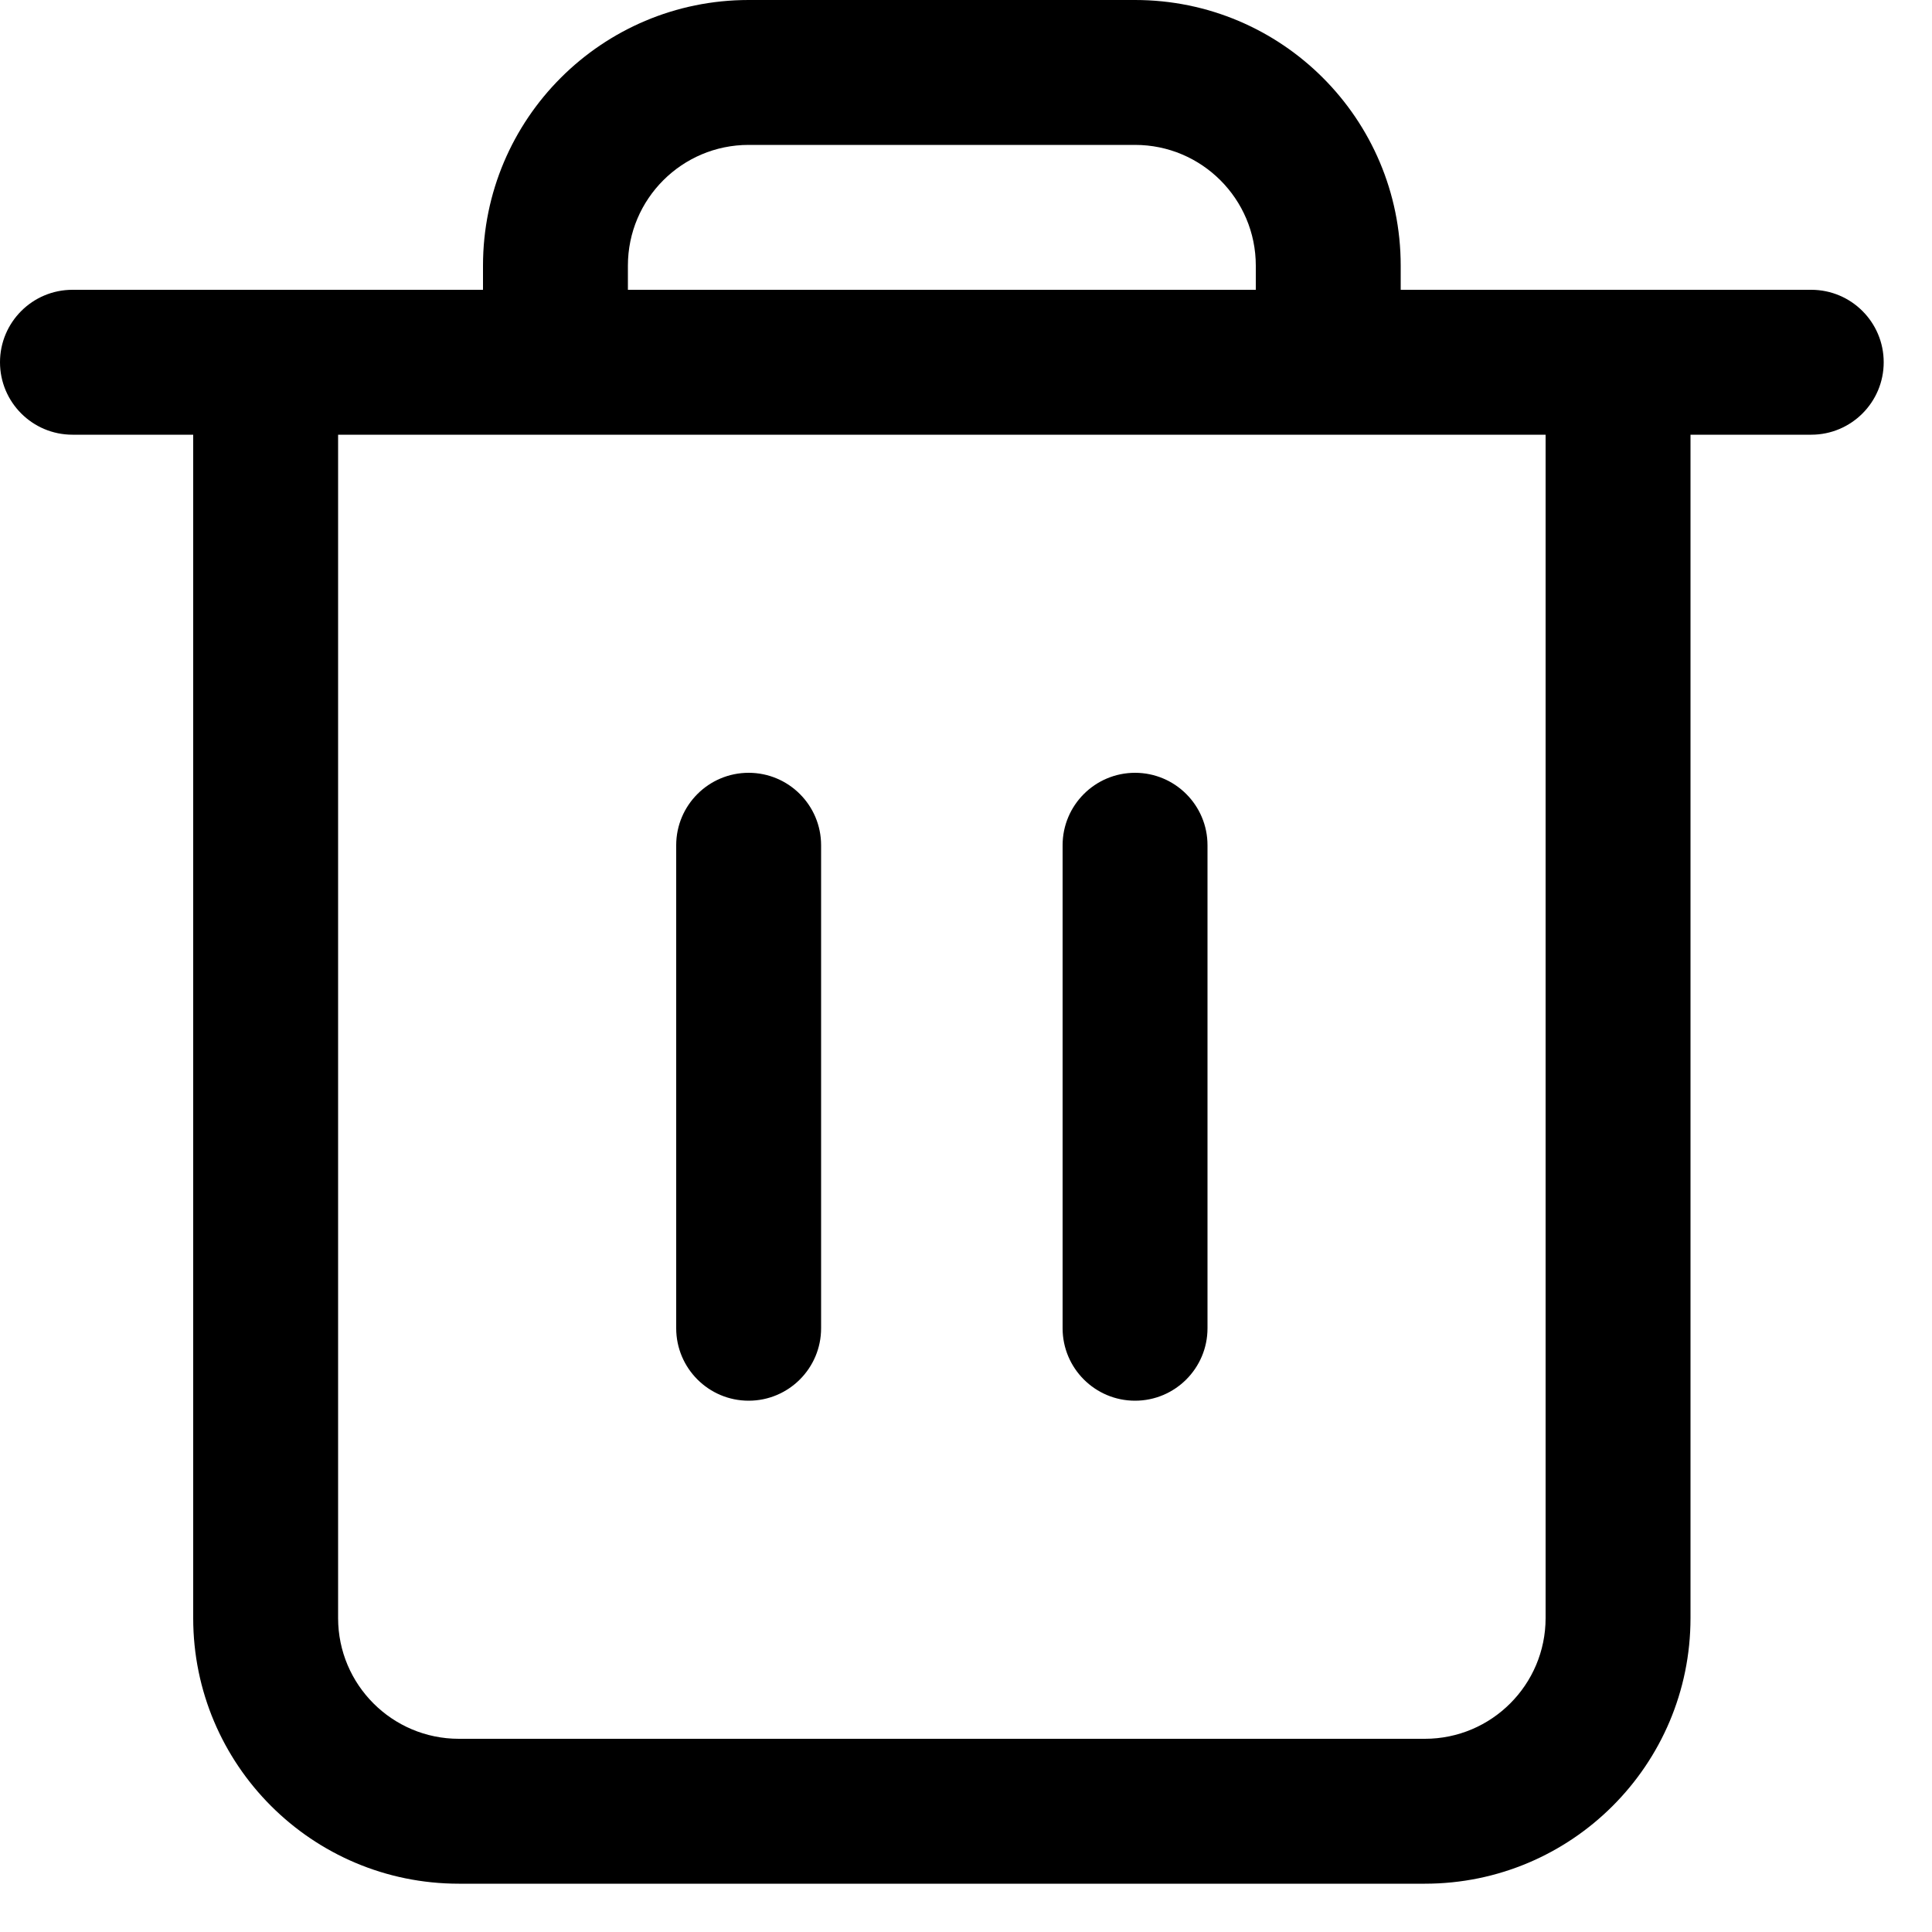
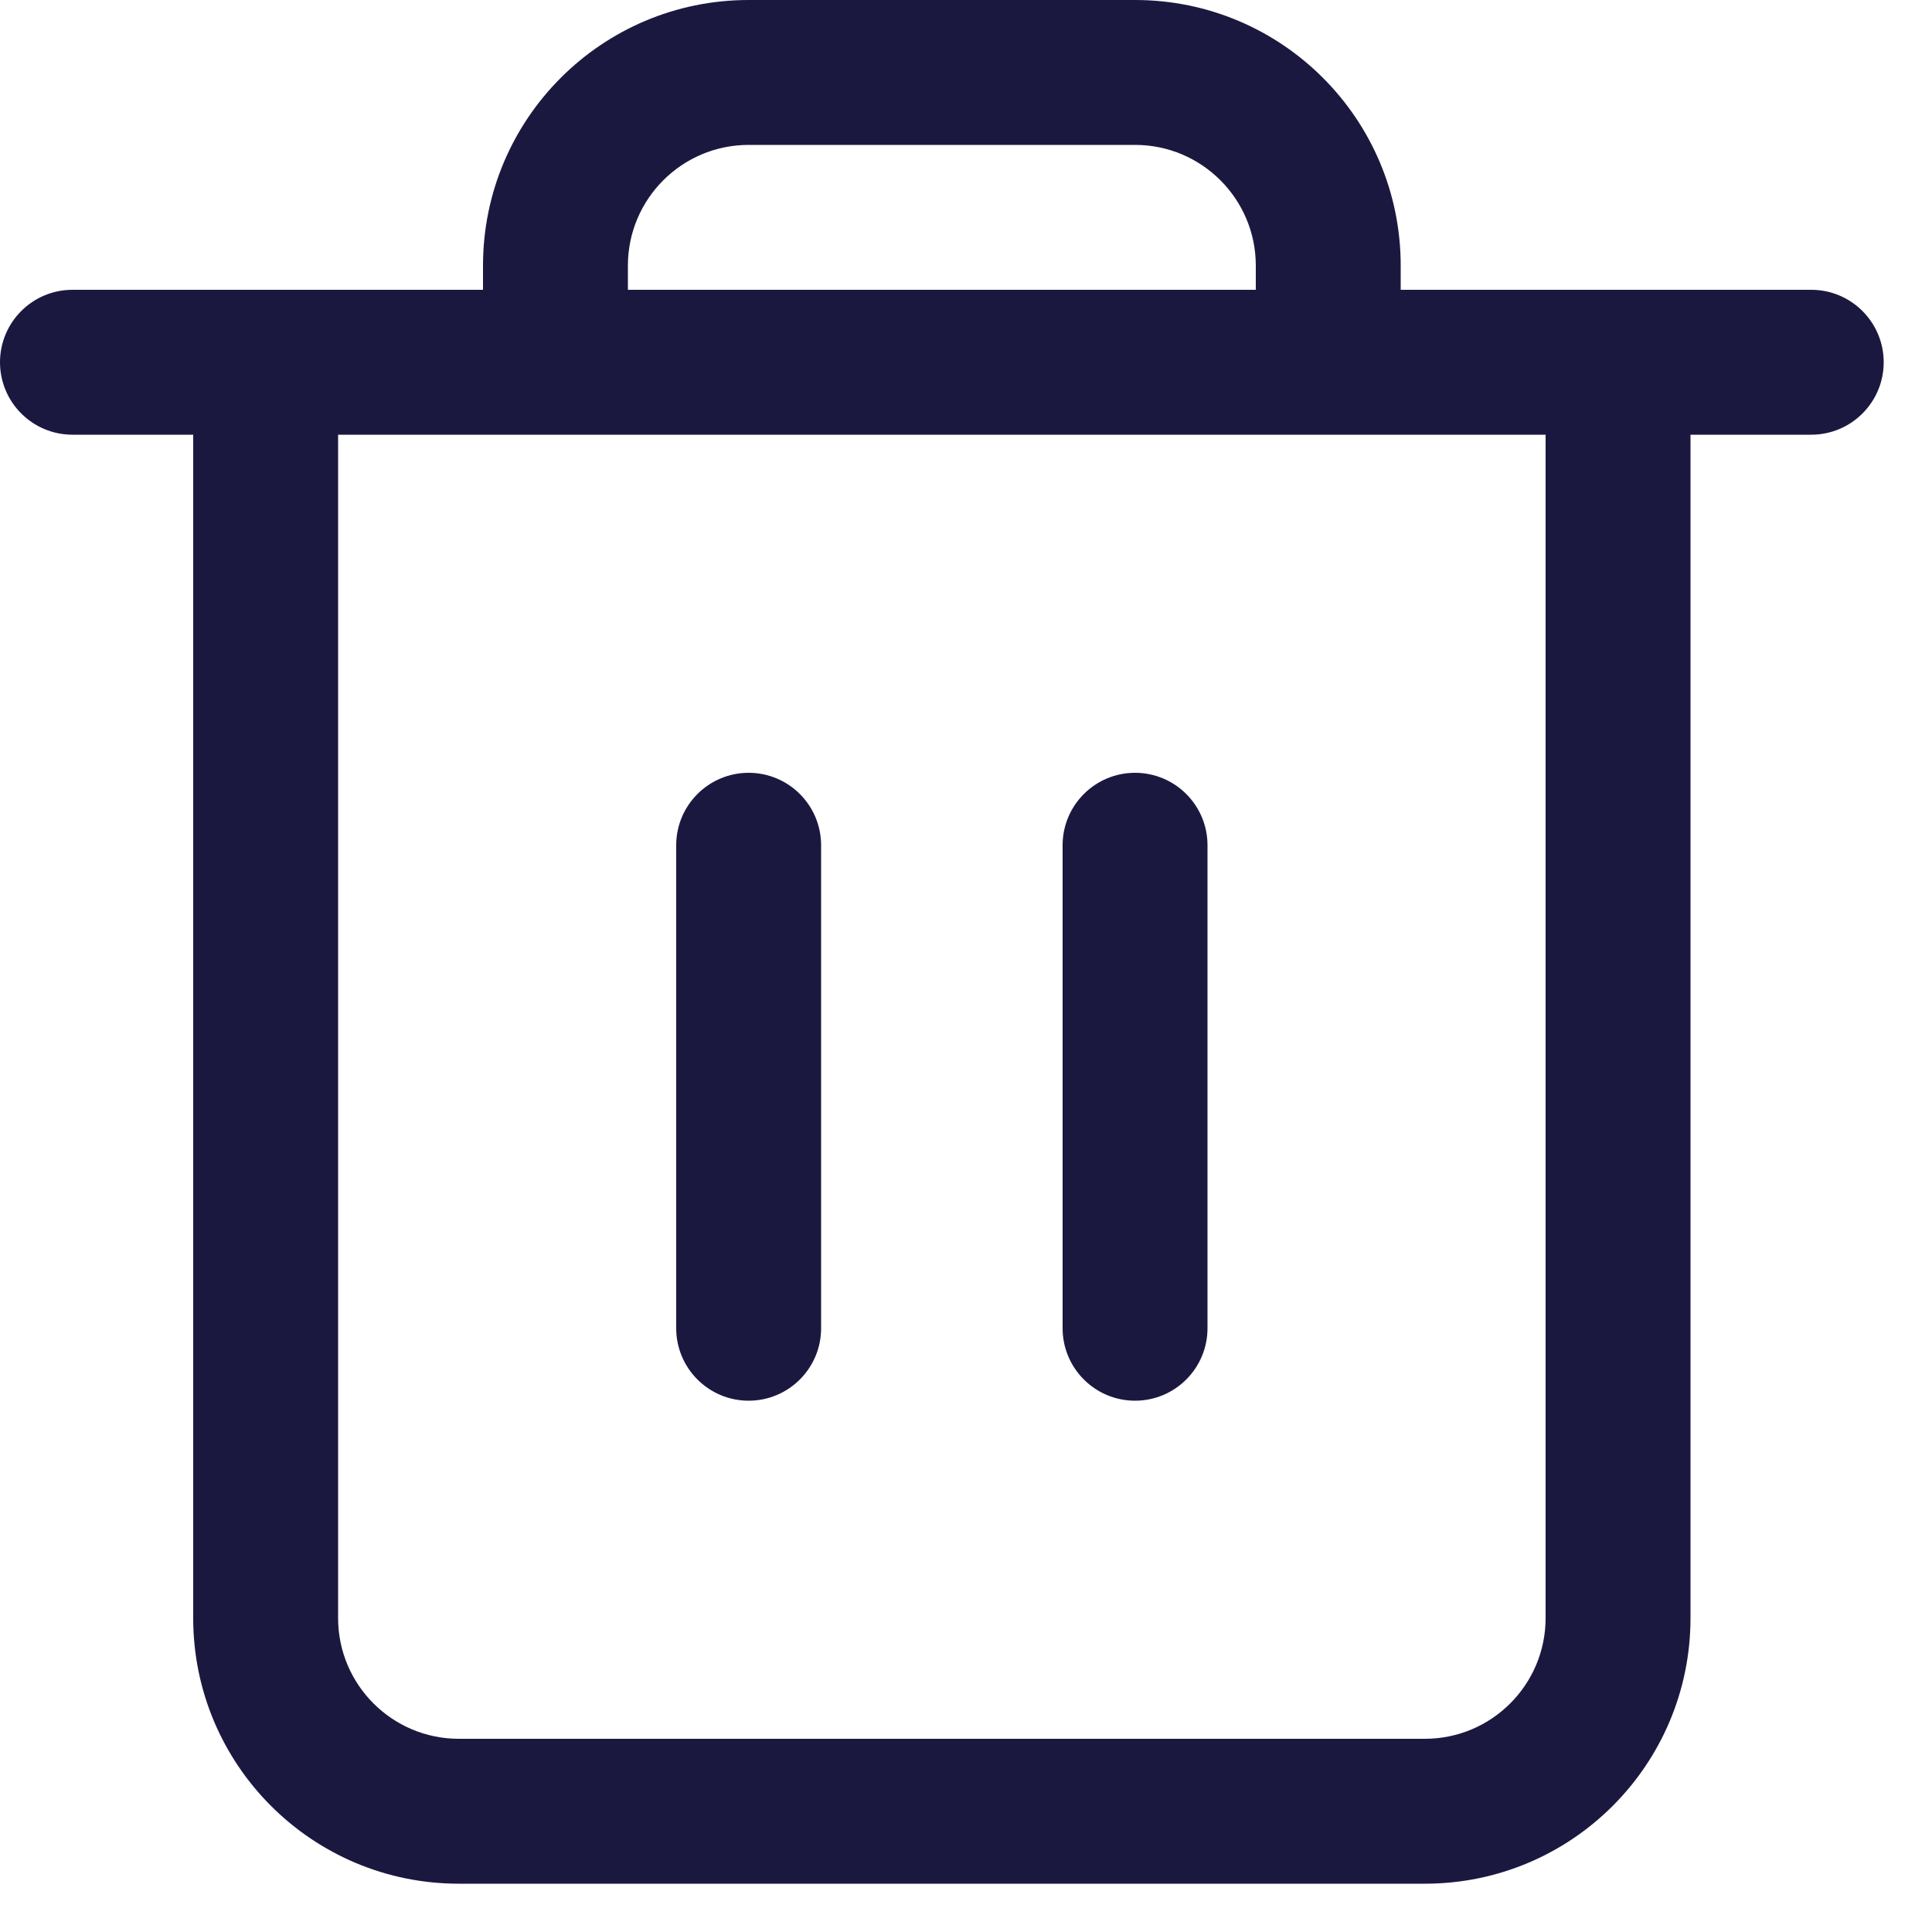
<svg xmlns="http://www.w3.org/2000/svg" width="20" height="20" viewBox="0 0 20 20" fill="none">
-   <path fill-rule="evenodd" clip-rule="evenodd" d="M7.75 8C8.164 8 8.5 8.336 8.5 8.75V13.75C8.5 14.164 8.164 14.5 7.75 14.5C7.336 14.5 7 14.164 7 13.75V8.75C7 8.336 7.336 8 7.75 8Z" fill="black" />
-   <path fill-rule="evenodd" clip-rule="evenodd" d="M11.75 8C12.164 8 12.5 8.336 12.5 8.75V13.75C12.5 14.164 12.164 14.5 11.75 14.5C11.336 14.5 11 14.164 11 13.75V8.75C11 8.336 11.336 8 11.75 8Z" fill="black" />
-   <path fill-rule="evenodd" clip-rule="evenodd" d="M7.75 0C6.231 0 5 1.231 5 2.75V3H0.75C0.336 3 0 3.336 0 3.75C0 4.164 0.336 4.5 0.75 4.5H2V16.75C2 18.269 3.231 19.5 4.75 19.5H14.75C16.269 19.5 17.5 18.269 17.5 16.75V4.5H18.75C19.164 4.5 19.5 4.164 19.5 3.75C19.5 3.336 19.164 3 18.75 3H14.5V2.75C14.5 1.231 13.269 0 11.75 0H7.75ZM13 3V2.75C13 2.06 12.44 1.5 11.75 1.5H7.75C7.06 1.5 6.5 2.06 6.5 2.75V3H13ZM3.5 4.5V16.75C3.5 17.44 4.06 18 4.75 18H14.75C15.44 18 16 17.44 16 16.75V4.5H3.5Z" fill="black" />
+   <path fill-rule="evenodd" clip-rule="evenodd" d="M7.75 8C8.164 8 8.5 8.336 8.5 8.75V13.75C8.5 14.164 8.164 14.5 7.75 14.5C7.336 14.5 7 14.164 7 13.75V8.75C7 8.336 7.336 8 7.75 8Z" fill="#1B1840" />
+   <path fill-rule="evenodd" clip-rule="evenodd" d="M11.75 8C12.164 8 12.5 8.336 12.5 8.75V13.75C12.5 14.164 12.164 14.5 11.75 14.5C11.336 14.5 11 14.164 11 13.75V8.75C11 8.336 11.336 8 11.75 8Z" fill="#1B1840" />
+   <path fill-rule="evenodd" clip-rule="evenodd" d="M7.75 0C6.231 0 5 1.231 5 2.75V3H0.75C0.336 3 0 3.336 0 3.75C0 4.164 0.336 4.5 0.75 4.5H2V16.75C2 18.269 3.231 19.5 4.75 19.5H14.75C16.269 19.5 17.5 18.269 17.5 16.75V4.5H18.75C19.164 4.5 19.5 4.164 19.5 3.75C19.5 3.336 19.164 3 18.75 3H14.5V2.75C14.5 1.231 13.269 0 11.75 0H7.75ZM13 3V2.75C13 2.06 12.44 1.5 11.75 1.5H7.75C7.06 1.5 6.5 2.06 6.5 2.75V3H13ZM3.5 4.5V16.75C3.5 17.44 4.06 18 4.75 18H14.75C15.44 18 16 17.44 16 16.75V4.5H3.5Z" fill="#1B1840" />
</svg>
